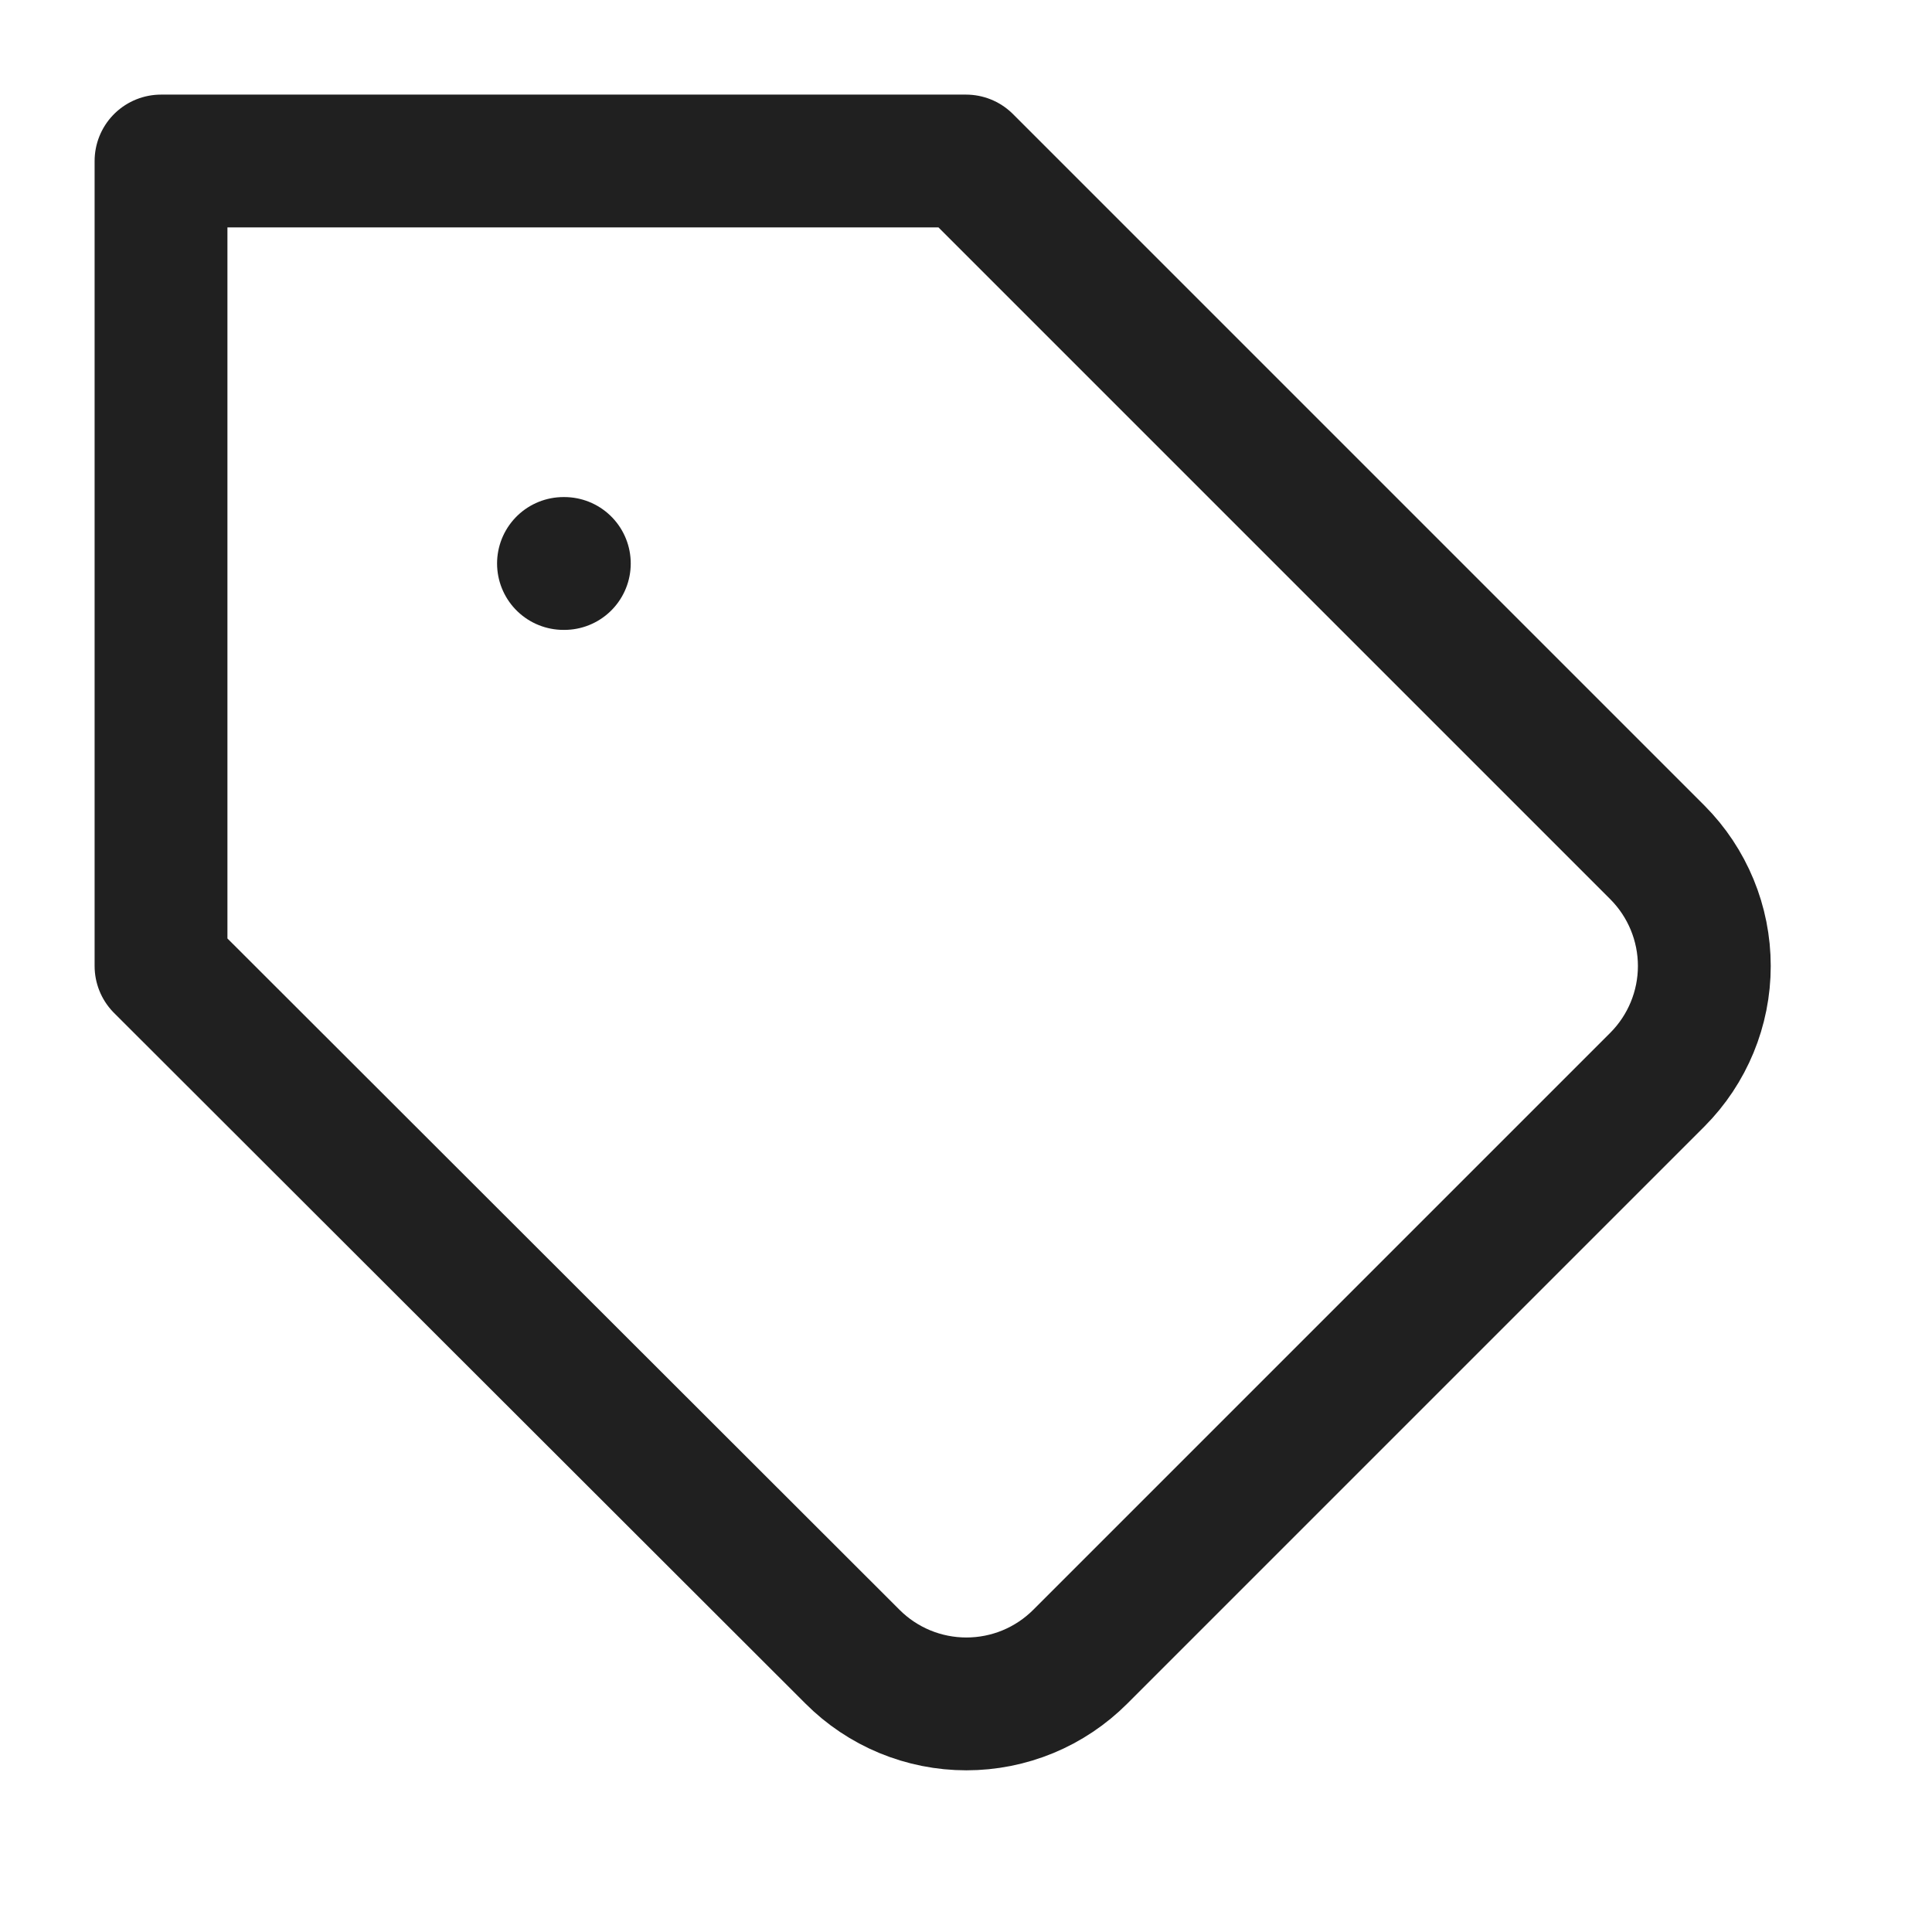
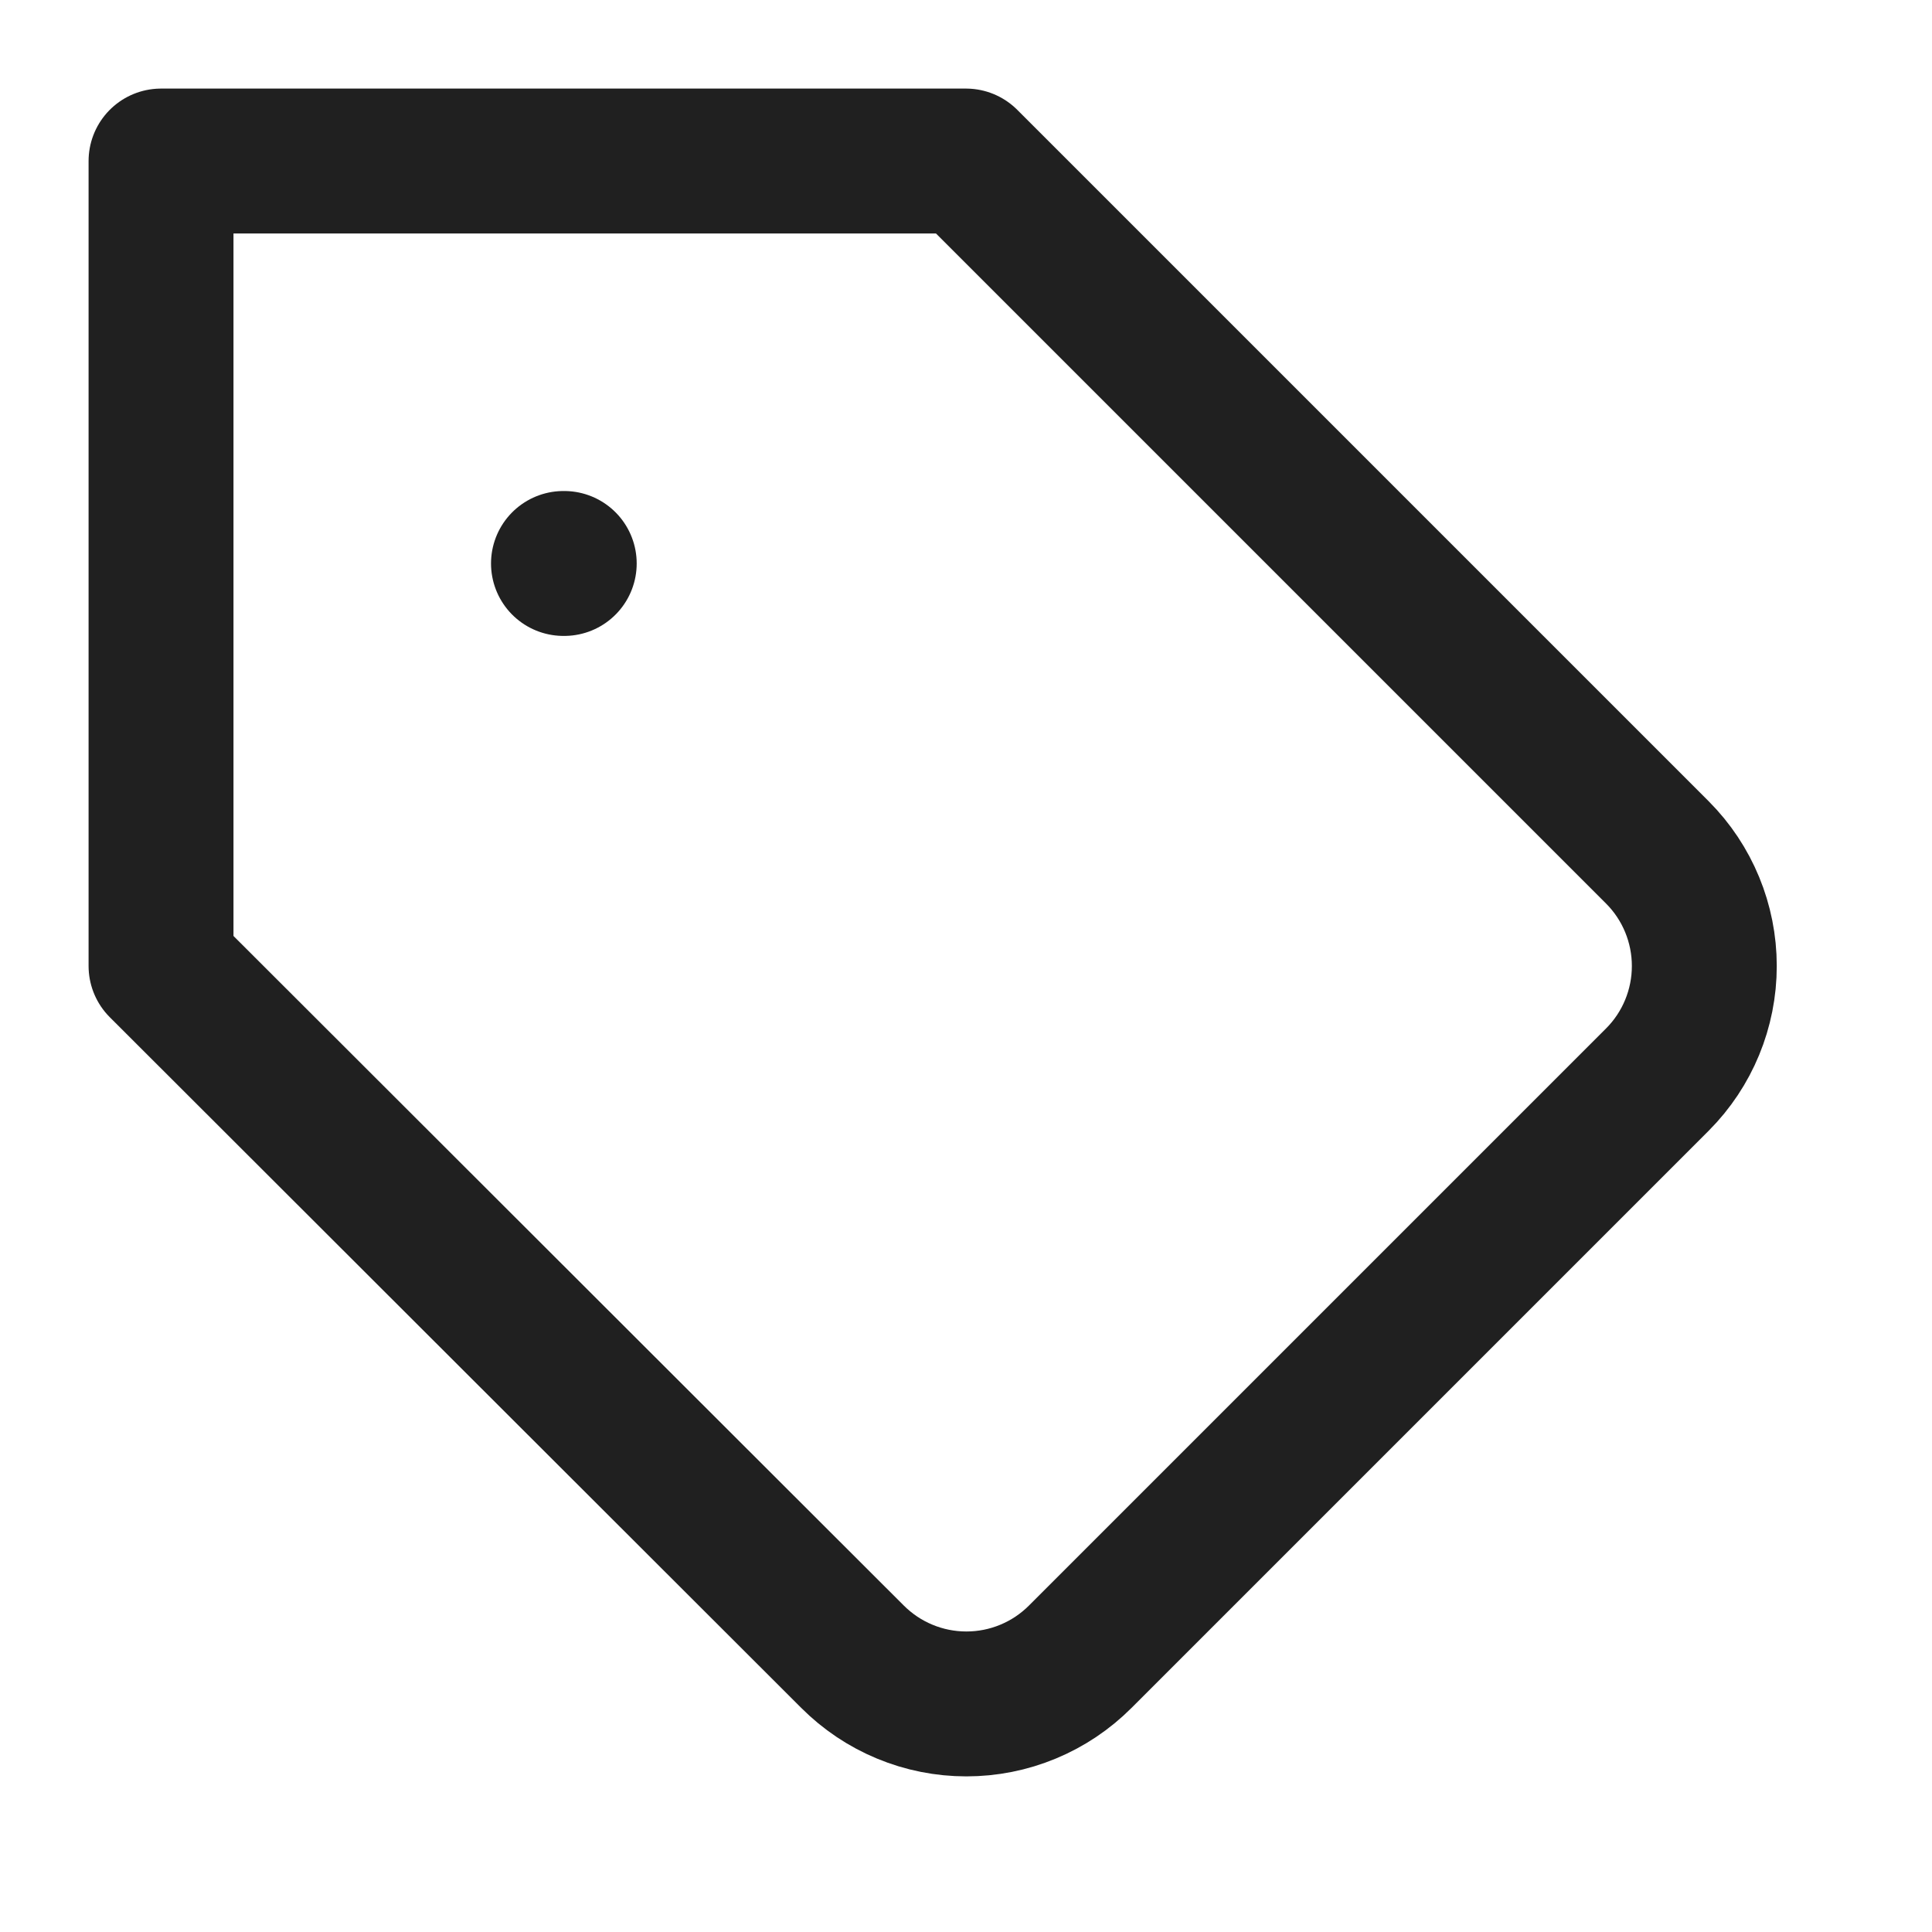
- <svg xmlns="http://www.w3.org/2000/svg" width="32" height="32" viewBox="0 0 32 32" fill="none">
-   <path d="M-1108 -764C-1108 -768.418 -1104.42 -772 -1100 -772H124C128.418 -772 132 -768.418 132 -764V926C132 930.418 128.418 934 124 934H-1100C-1104.42 934 -1108 930.418 -1108 926V-764Z" fill="white" />
-   <path d="M-1100 -772V-771H124V-772V-773H-1100V-772ZM132 -764H131V926H132H133V-764H132ZM124 934V933H-1100V934V935H124V934ZM-1108 926H-1107V-764H-1108H-1109V926H-1108ZM-1100 934V933C-1103.87 933 -1107 929.866 -1107 926H-1108H-1109C-1109 930.971 -1104.97 935 -1100 935V934ZM132 926H131C131 929.866 127.866 933 124 933V934V935C128.971 935 133 930.971 133 926H132ZM124 -772V-771C127.866 -771 131 -767.866 131 -764H132H133C133 -768.971 128.971 -773 124 -773V-772ZM-1100 -772V-773C-1104.97 -773 -1109 -768.971 -1109 -764H-1108H-1107C-1107 -767.866 -1103.87 -771 -1100 -771V-772Z" fill="#F1F1F1" />
-   <path d="M9.333 9.333H9.347M27.453 17.88L17.893 27.44C17.645 27.688 17.351 27.885 17.028 28.019C16.704 28.153 16.357 28.222 16.006 28.222C15.656 28.222 15.309 28.153 14.985 28.019C14.662 27.885 14.367 27.688 14.12 27.44L2.667 16V2.667H16L27.453 14.12C27.95 14.62 28.229 15.296 28.229 16C28.229 16.704 27.95 17.38 27.453 17.88Z" stroke="#202020" stroke-width="2.2" stroke-linecap="round" stroke-linejoin="round" />
+ <svg xmlns="http://www.w3.org/2000/svg" width="20" height="20" viewBox="0 0 20 20" fill="none">
+   <path d="M-1000 -692C-1000 -696.418 -996.418 -700 -992 -700H112C116.418 -700 120 -696.418 120 -692V998C120 1002.42 116.418 1006 112 1006H-992C-996.418 1006 -1000 1002.42 -1000 998V-692Z" fill="white" />
+   <path d="M-992 -700V-699H112V-700V-701H-992V-700ZM120 -692H119V998H120H121V-692H120ZM112 1006V1005H-992V1006V1007H112V1006ZM-1000 998H-999V-692H-1000H-1001V998H-1000ZM-992 1006V1005C-995.866 1005 -999 1001.87 -999 998H-1000H-1001C-1001 1002.97 -996.971 1007 -992 1007V1006ZM120 998H119C119 1001.87 115.866 1005 112 1005V1006V1007C116.971 1007 121 1002.97 121 998H120ZM112 -700V-699C115.866 -699 119 -695.866 119 -692H120H121C121 -696.971 116.971 -701 112 -701V-700ZM-992 -700V-701C-996.971 -701 -1001 -696.971 -1001 -692H-1000H-999C-999 -695.866 -995.866 -699 -992 -699V-700Z" fill="#F1F1F1" />
+   <path d="M5.833 5.833H5.841M17.158 11.175L11.183 17.15C11.028 17.305 10.845 17.428 10.642 17.512C10.44 17.596 10.223 17.639 10.004 17.639C9.785 17.639 9.568 17.596 9.366 17.512C9.163 17.428 8.98 17.305 8.825 17.15L1.667 10V1.667H10L17.158 8.825C17.469 9.137 17.643 9.56 17.643 10C17.643 10.44 17.469 10.863 17.158 11.175Z" stroke="#202020" stroke-width="1.5" stroke-linecap="round" stroke-linejoin="round" />
</svg>
